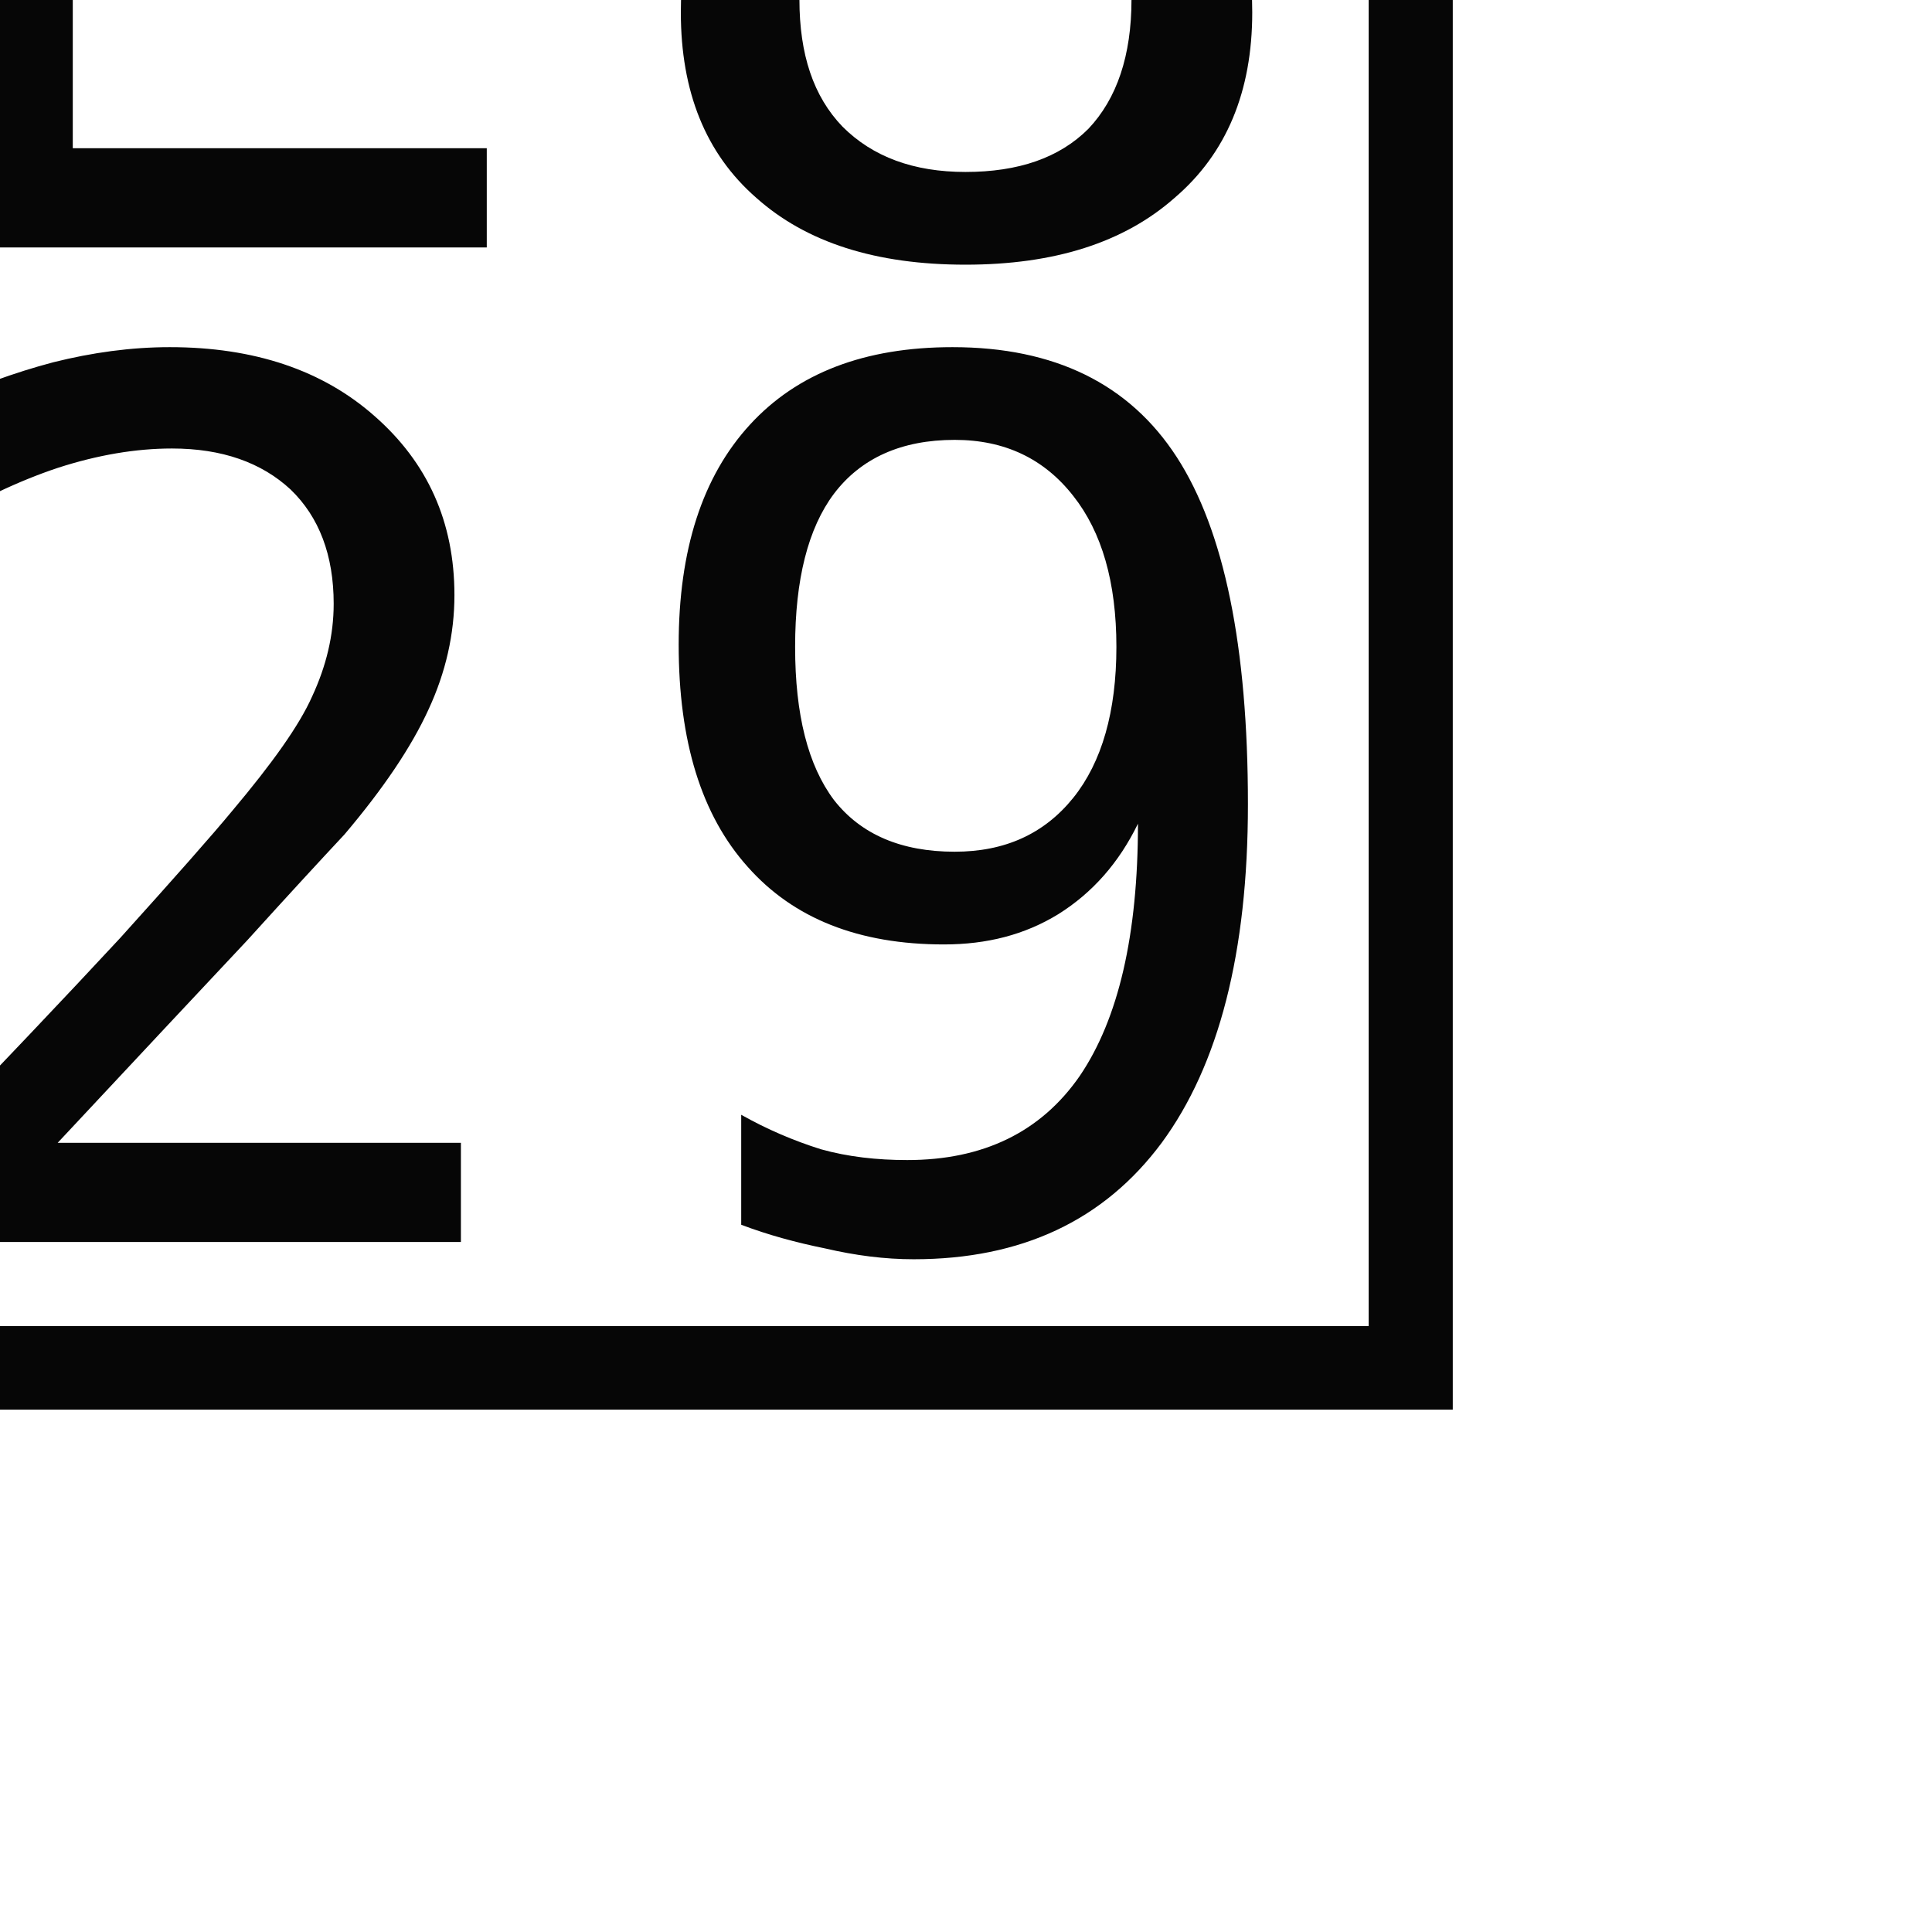
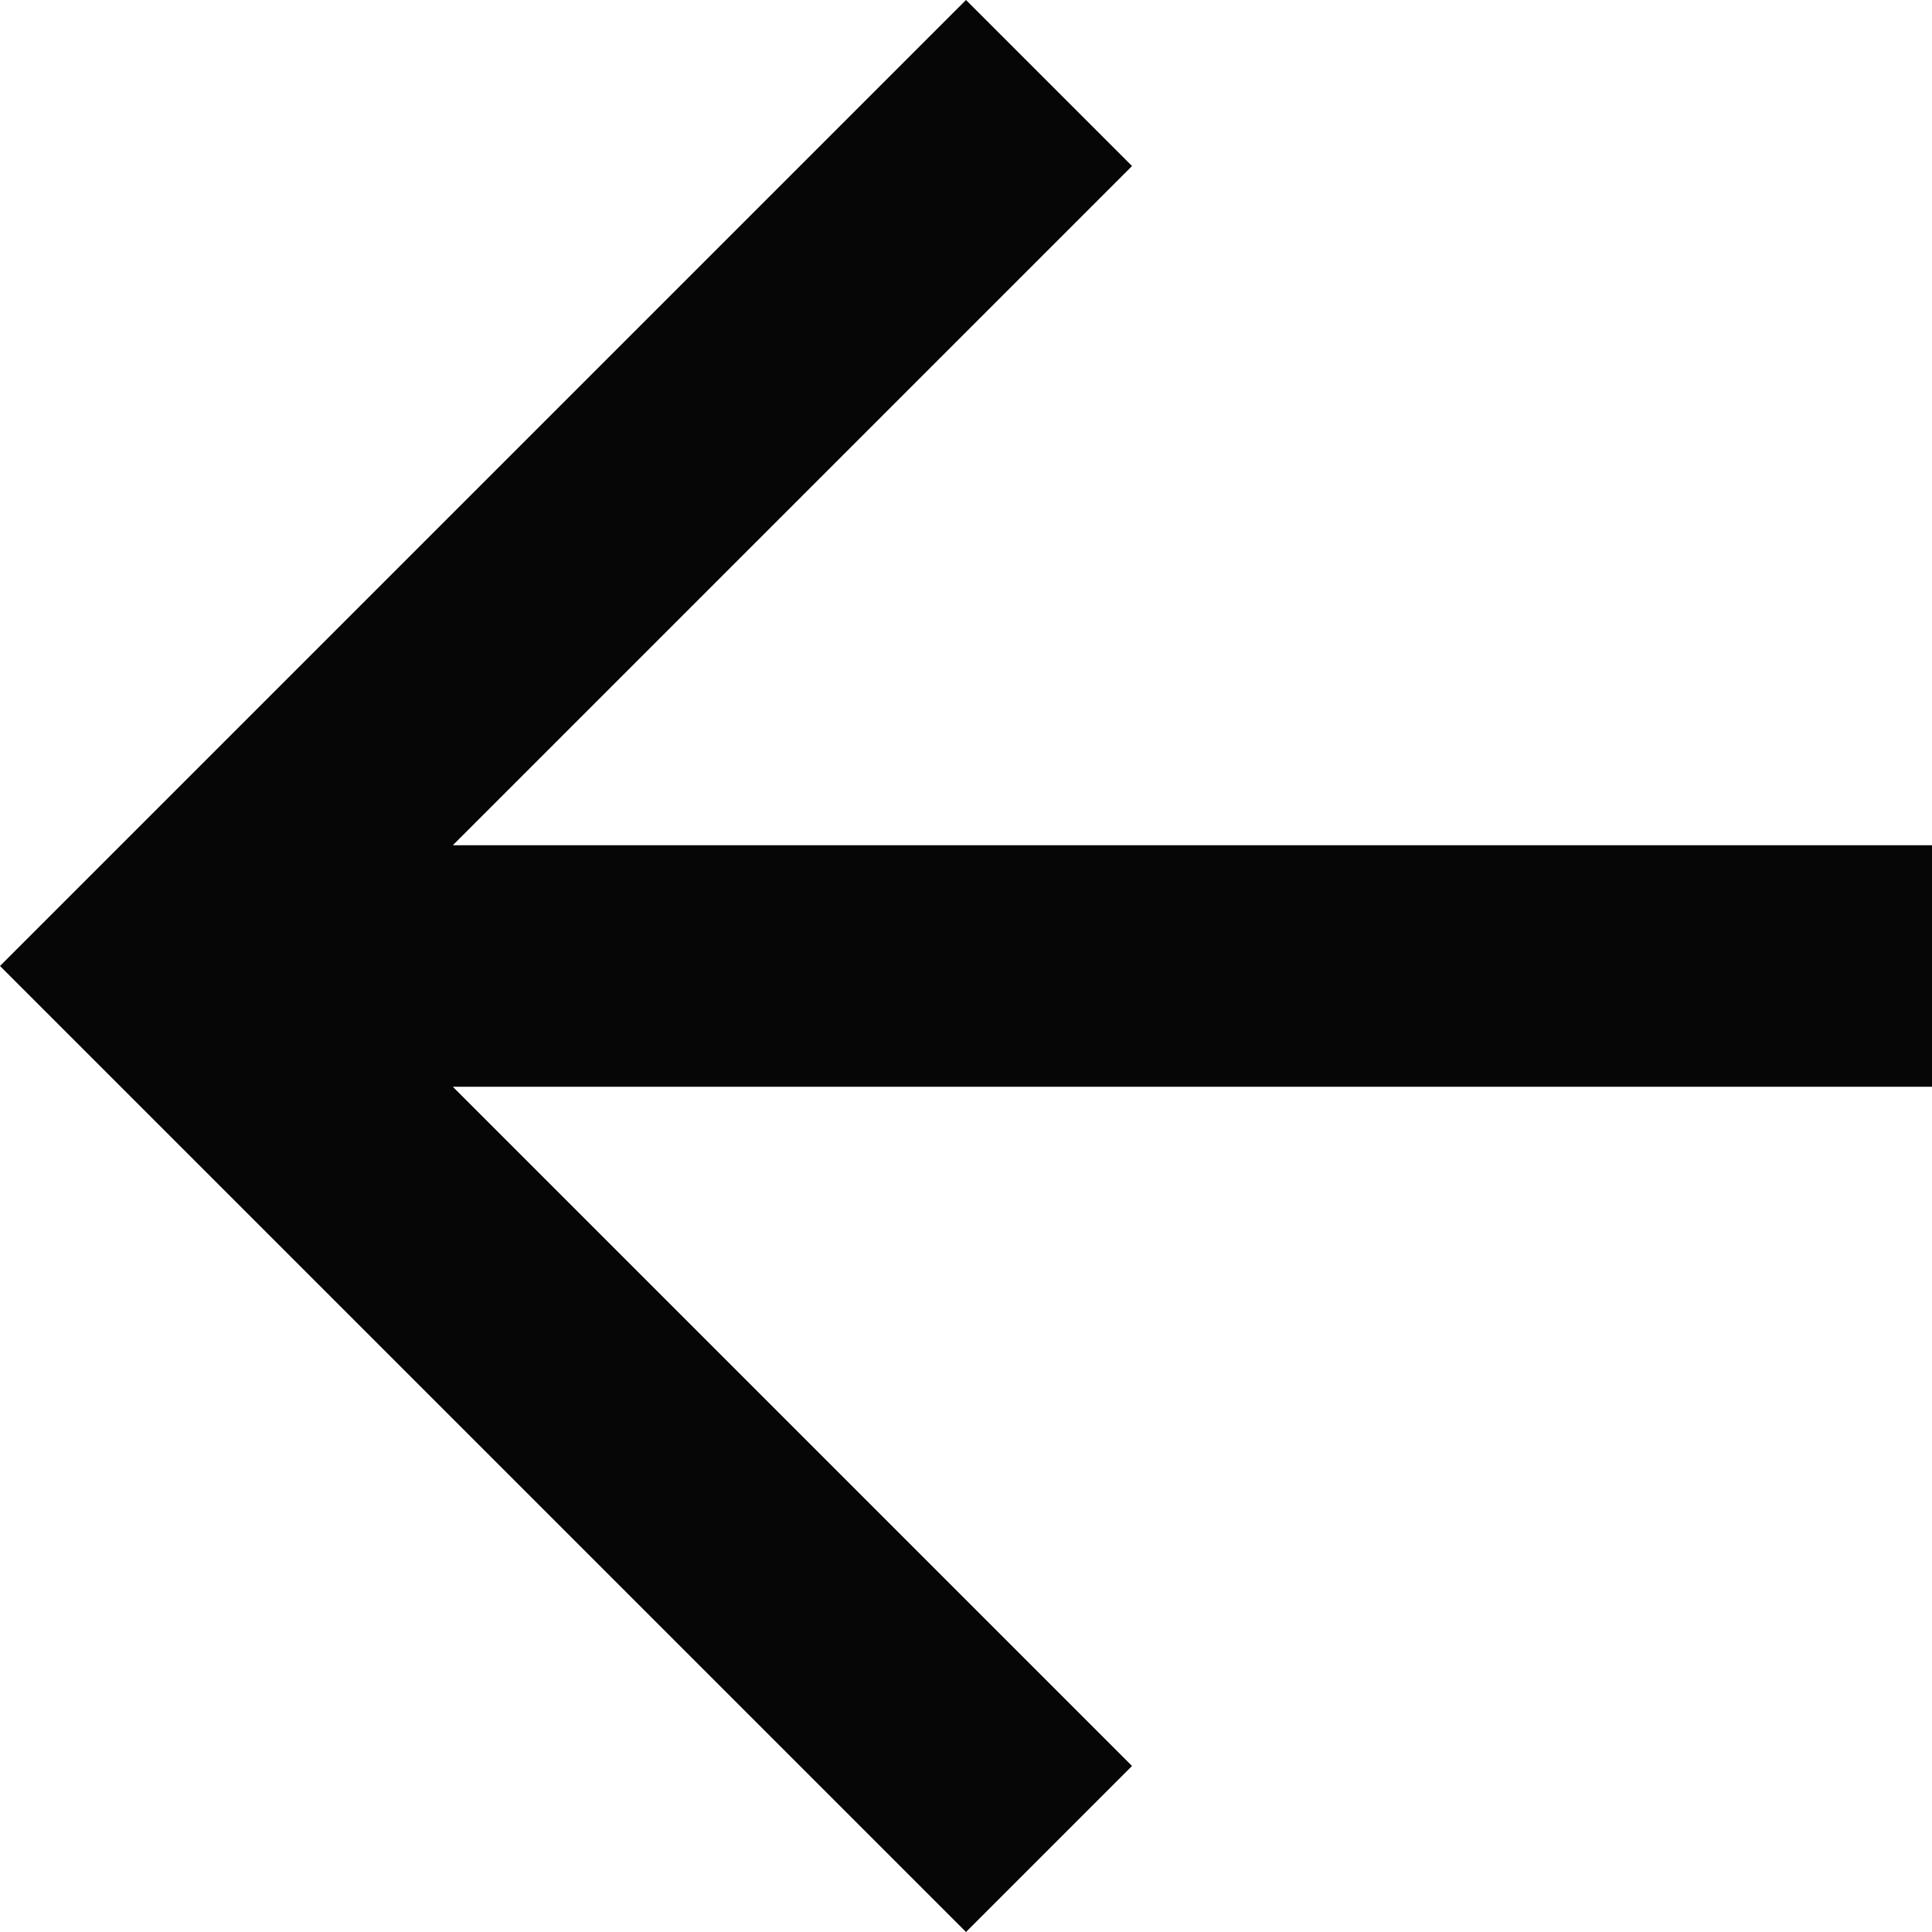
- <svg xmlns="http://www.w3.org/2000/svg" width="14px" height="14px" viewBox="0 0 14 14" version="1.1">
-   <g id="Liquid-Academy" stroke="none" stroke-width="1" fill="none" fill-rule="evenodd" font-family="material" font-size="19.2" font-weight="normal" letter-spacing="0.427" line-spacing="28">
-     <g id="Article-Detail-Page" transform="translate(-358, -194)" fill="#060606">
-       <text id="arrow_back---material">
-         <tspan x="355" y="203"></tspan>
-       </text>
+ <svg xmlns="http://www.w3.org/2000/svg" version="1.1" id="Layer_1" x="0px" y="0px" viewBox="0 0 12.8 12.8" style="enable-background:new 0 0 12.8 12.8;" xml:space="preserve">
+   <style type="text/css">
+ 	.st0{enable-background:new    ;}
+ 	.st1{fill:#060606;}
+ </style>
+   <g>
+     <g id="Liquid-Academy">
+       <g id="Article-Detail-Page" transform="translate(-358, -194)">
+         <g class="st0">
+           <path class="st1" d="M370.8,199.6v1.6h-9.8l4.5,4.5l-1.1,1.1l-6.4-6.4l6.4-6.4l1.1,1.1l-4.5,4.5H370.8z" />
+         </g>
+       </g>
    </g>
  </g>
</svg>
